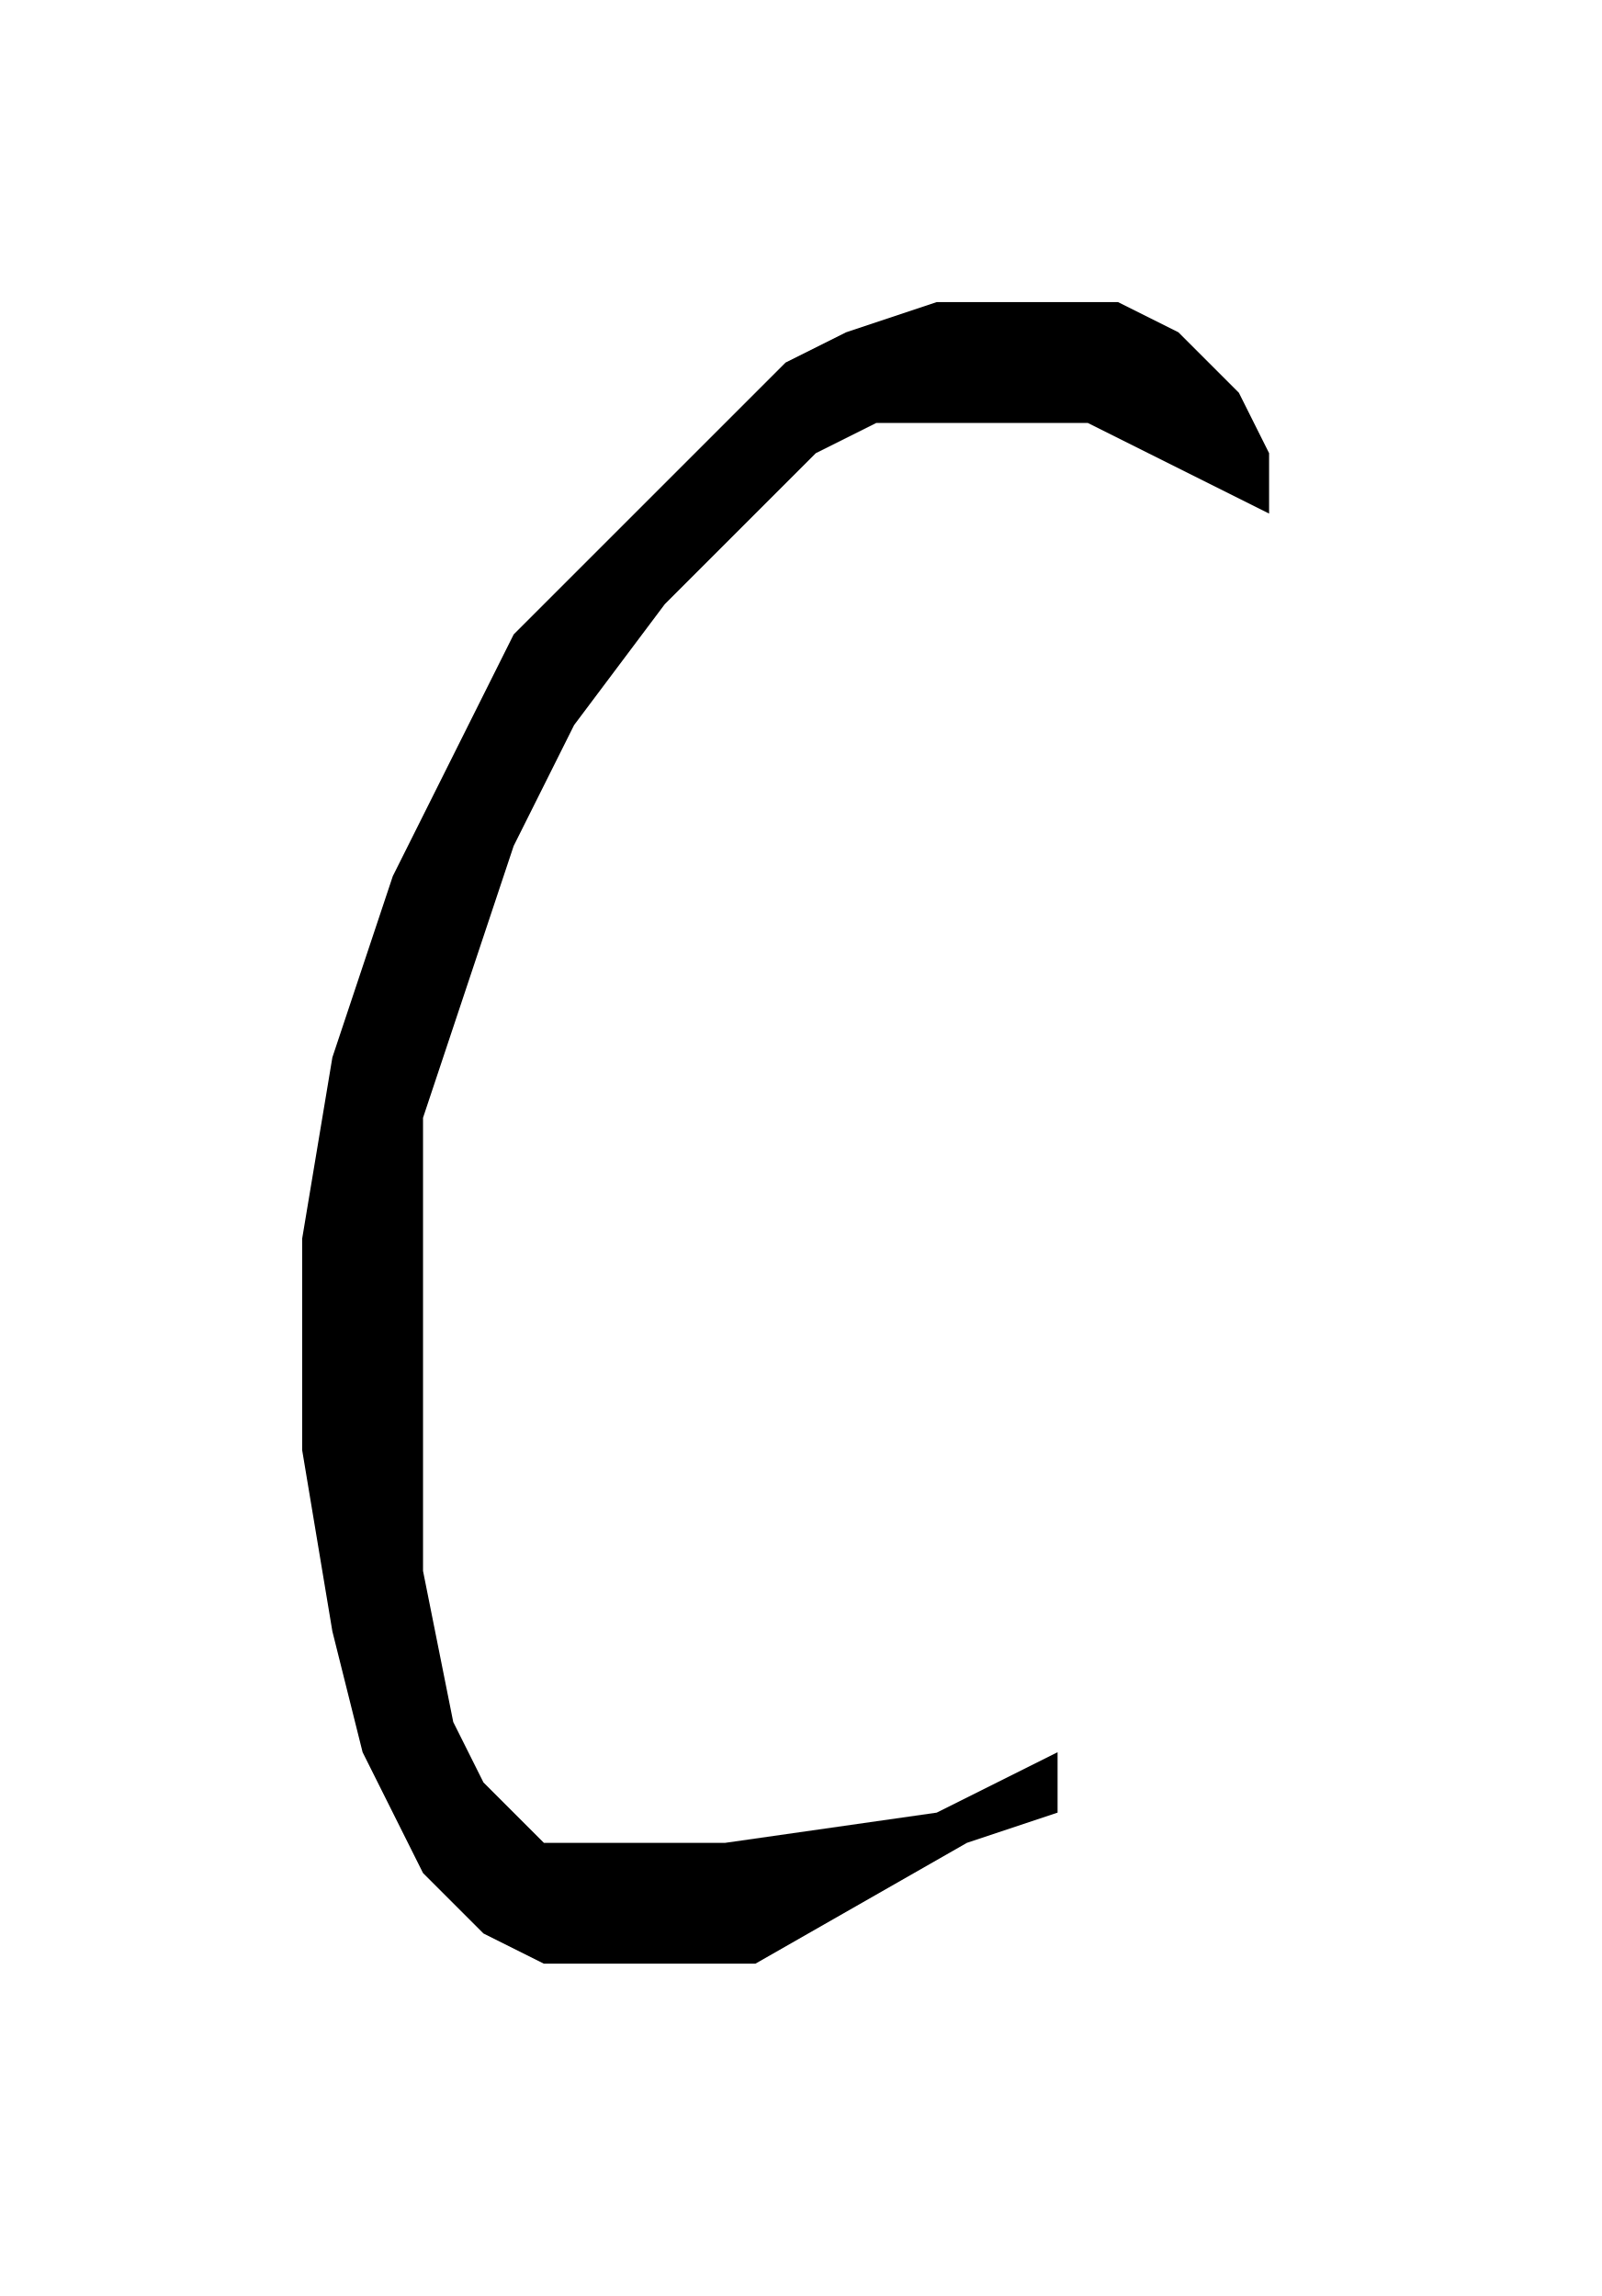
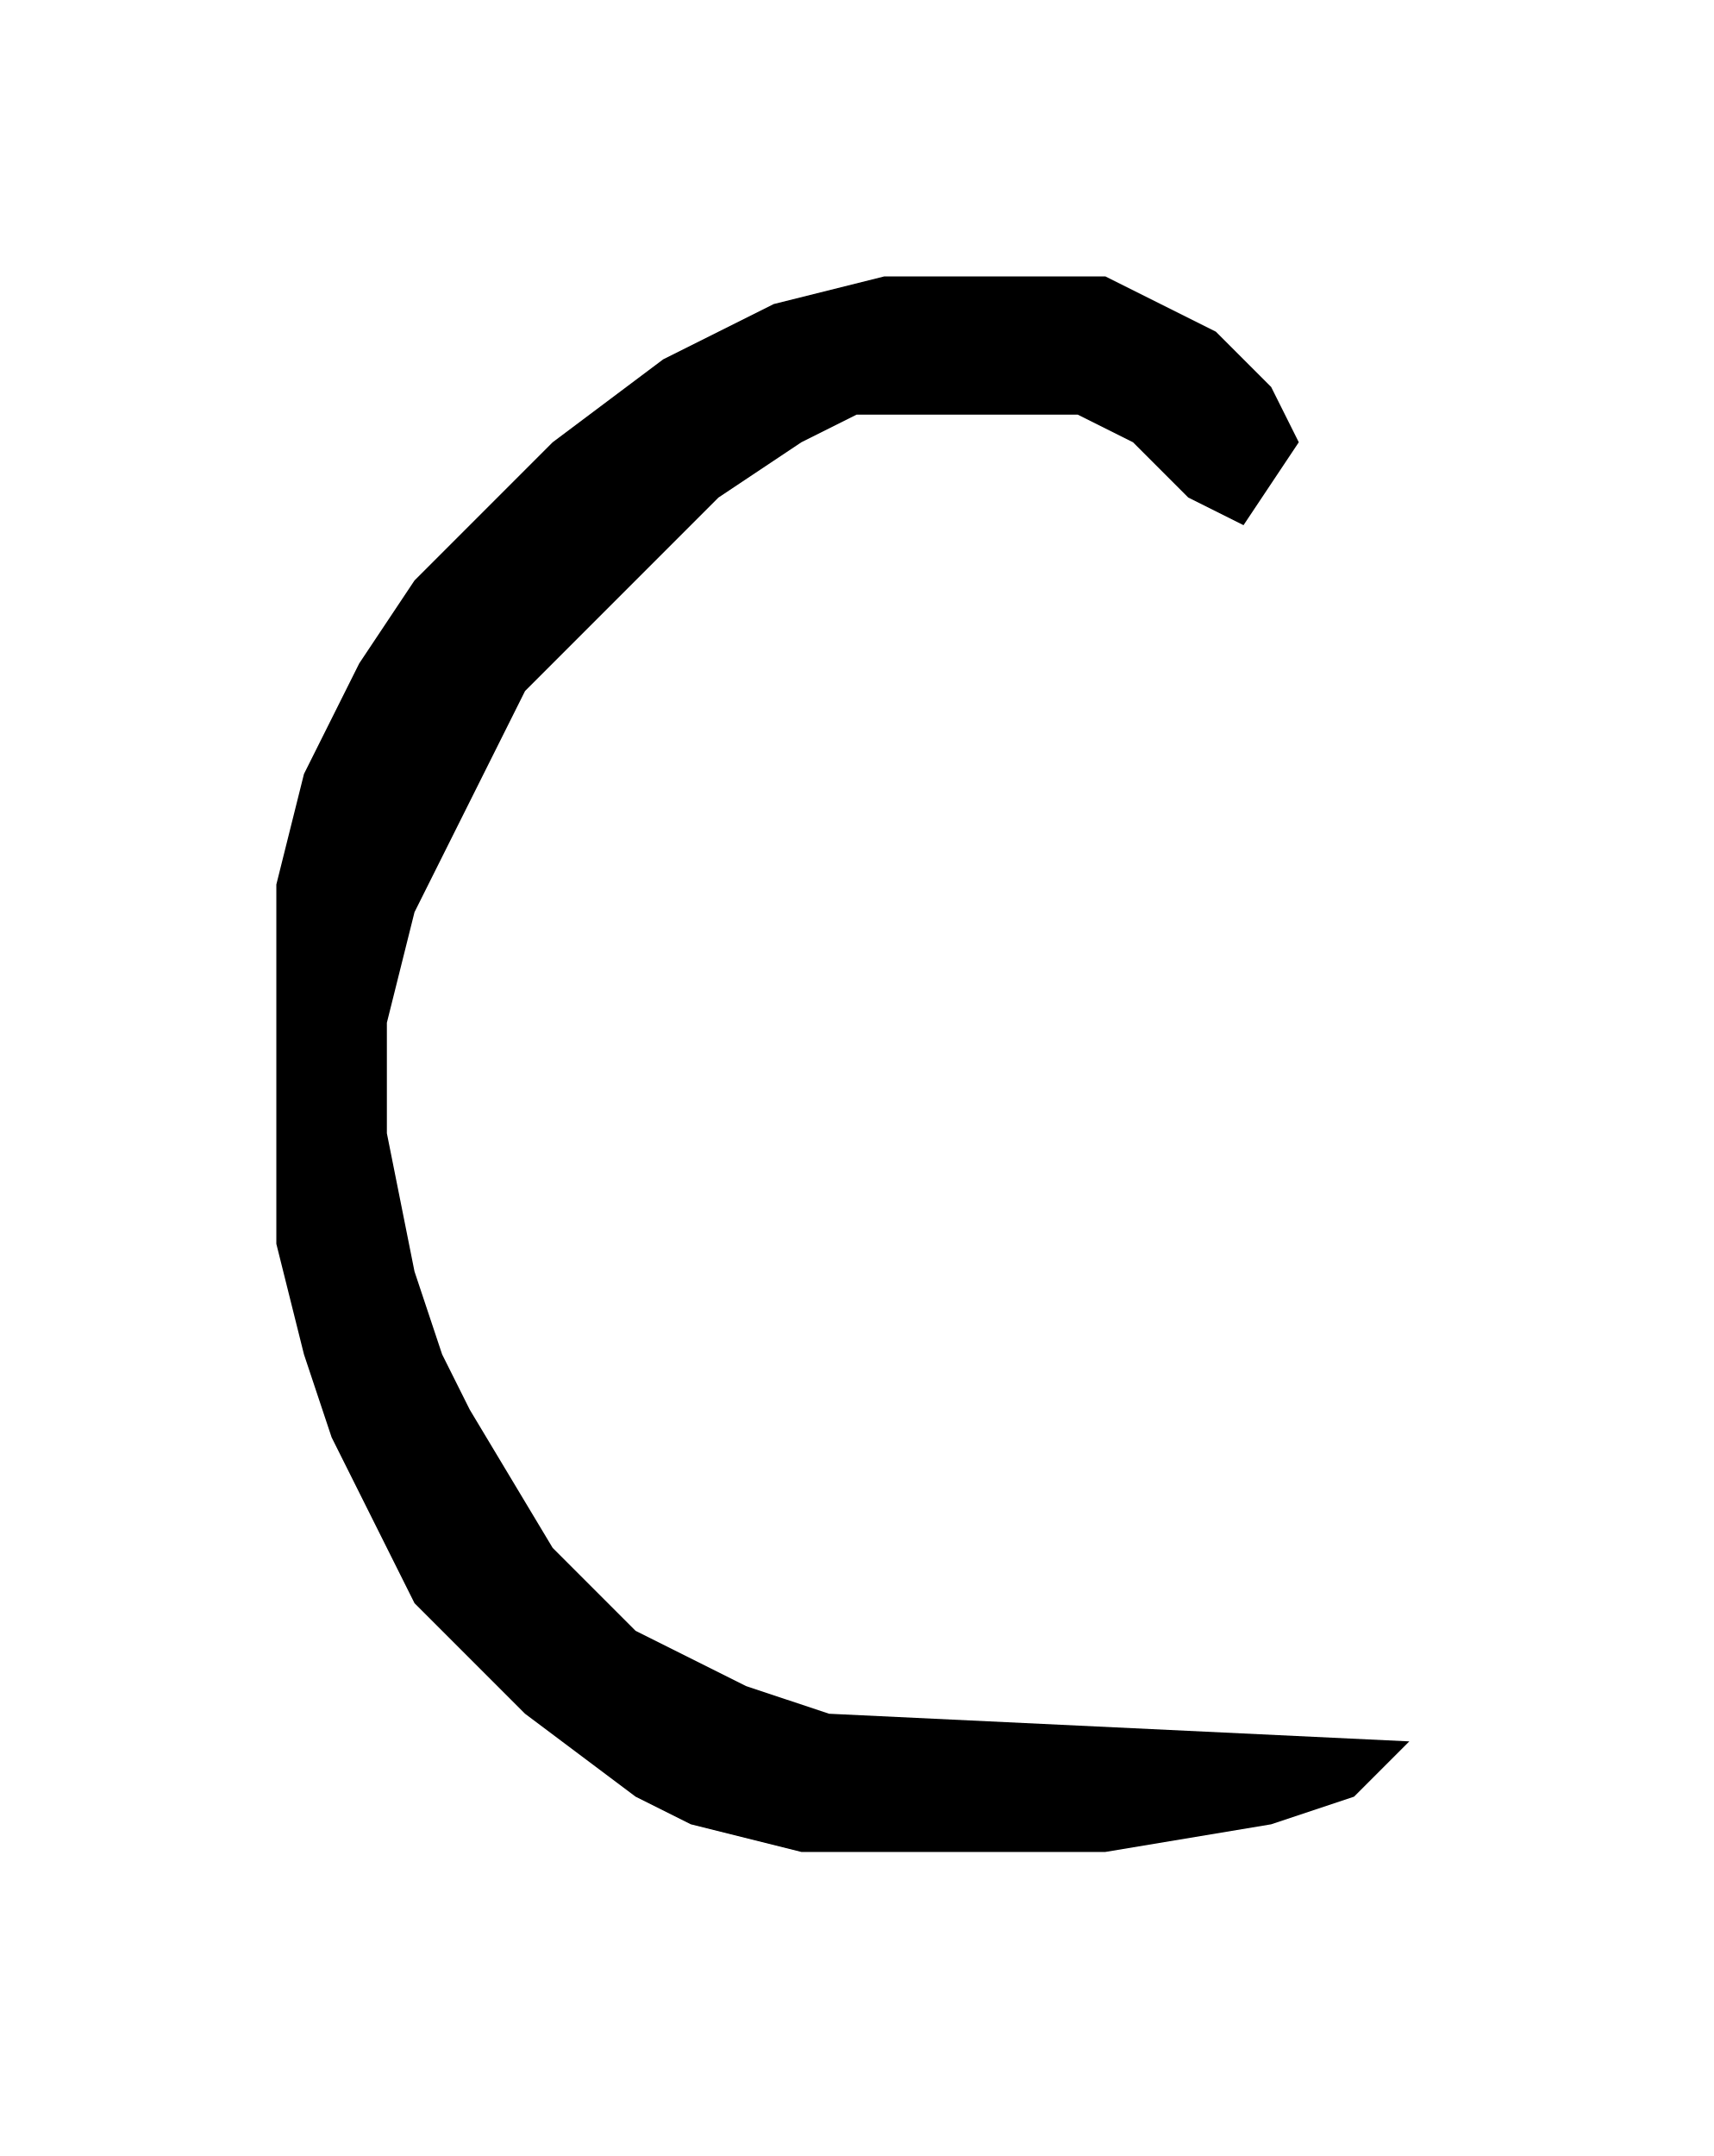
- <svg xmlns="http://www.w3.org/2000/svg" baseProfile="tiny" height="76" version="1.2" width="53">
+ <svg xmlns="http://www.w3.org/2000/svg" baseProfile="tiny" height="78" version="1.2" width="62">
  <defs />
-   <path d="M 31,10 L 28,11 L 26,12 L 17,21 L 13,29 L 12,32 L 11,35 L 10,41 L 10,48 L 11,54 L 12,58 L 14,62 L 16,64 L 18,65 L 25,65 L 32,61 L 35,60 L 35,58 L 31,60 L 24,61 L 18,61 L 16,59 L 15,57 L 14,52 L 14,37 L 17,28 L 18,26 L 19,24 L 22,20 L 27,15 L 29,14 L 36,14 L 42,17 L 42,15 L 41,13 L 39,11 L 37,10 Z " fill="black" fill-rule="evenodd" />
+   <path d="M 32,10 L 28,11 L 26,12 L 24,13 L 20,16 L 15,21 L 13,24 L 12,26 L 11,28 L 10,32 L 10,45 L 11,49 L 12,52 L 15,58 L 19,62 L 23,65 L 25,66 L 29,67 L 40,67 L 46,66 L 49,65 L 51,63 L 30,62 L 27,61 L 25,60 L 23,59 L 20,56 L 17,51 L 16,49 L 15,46 L 14,41 L 14,37 L 15,33 L 19,25 L 26,18 L 29,16 L 31,15 L 39,15 L 41,16 L 43,18 L 45,19 L 47,16 L 46,14 L 44,12 L 42,11 L 40,10 Z " fill="black" fill-rule="evenodd" />
</svg>
